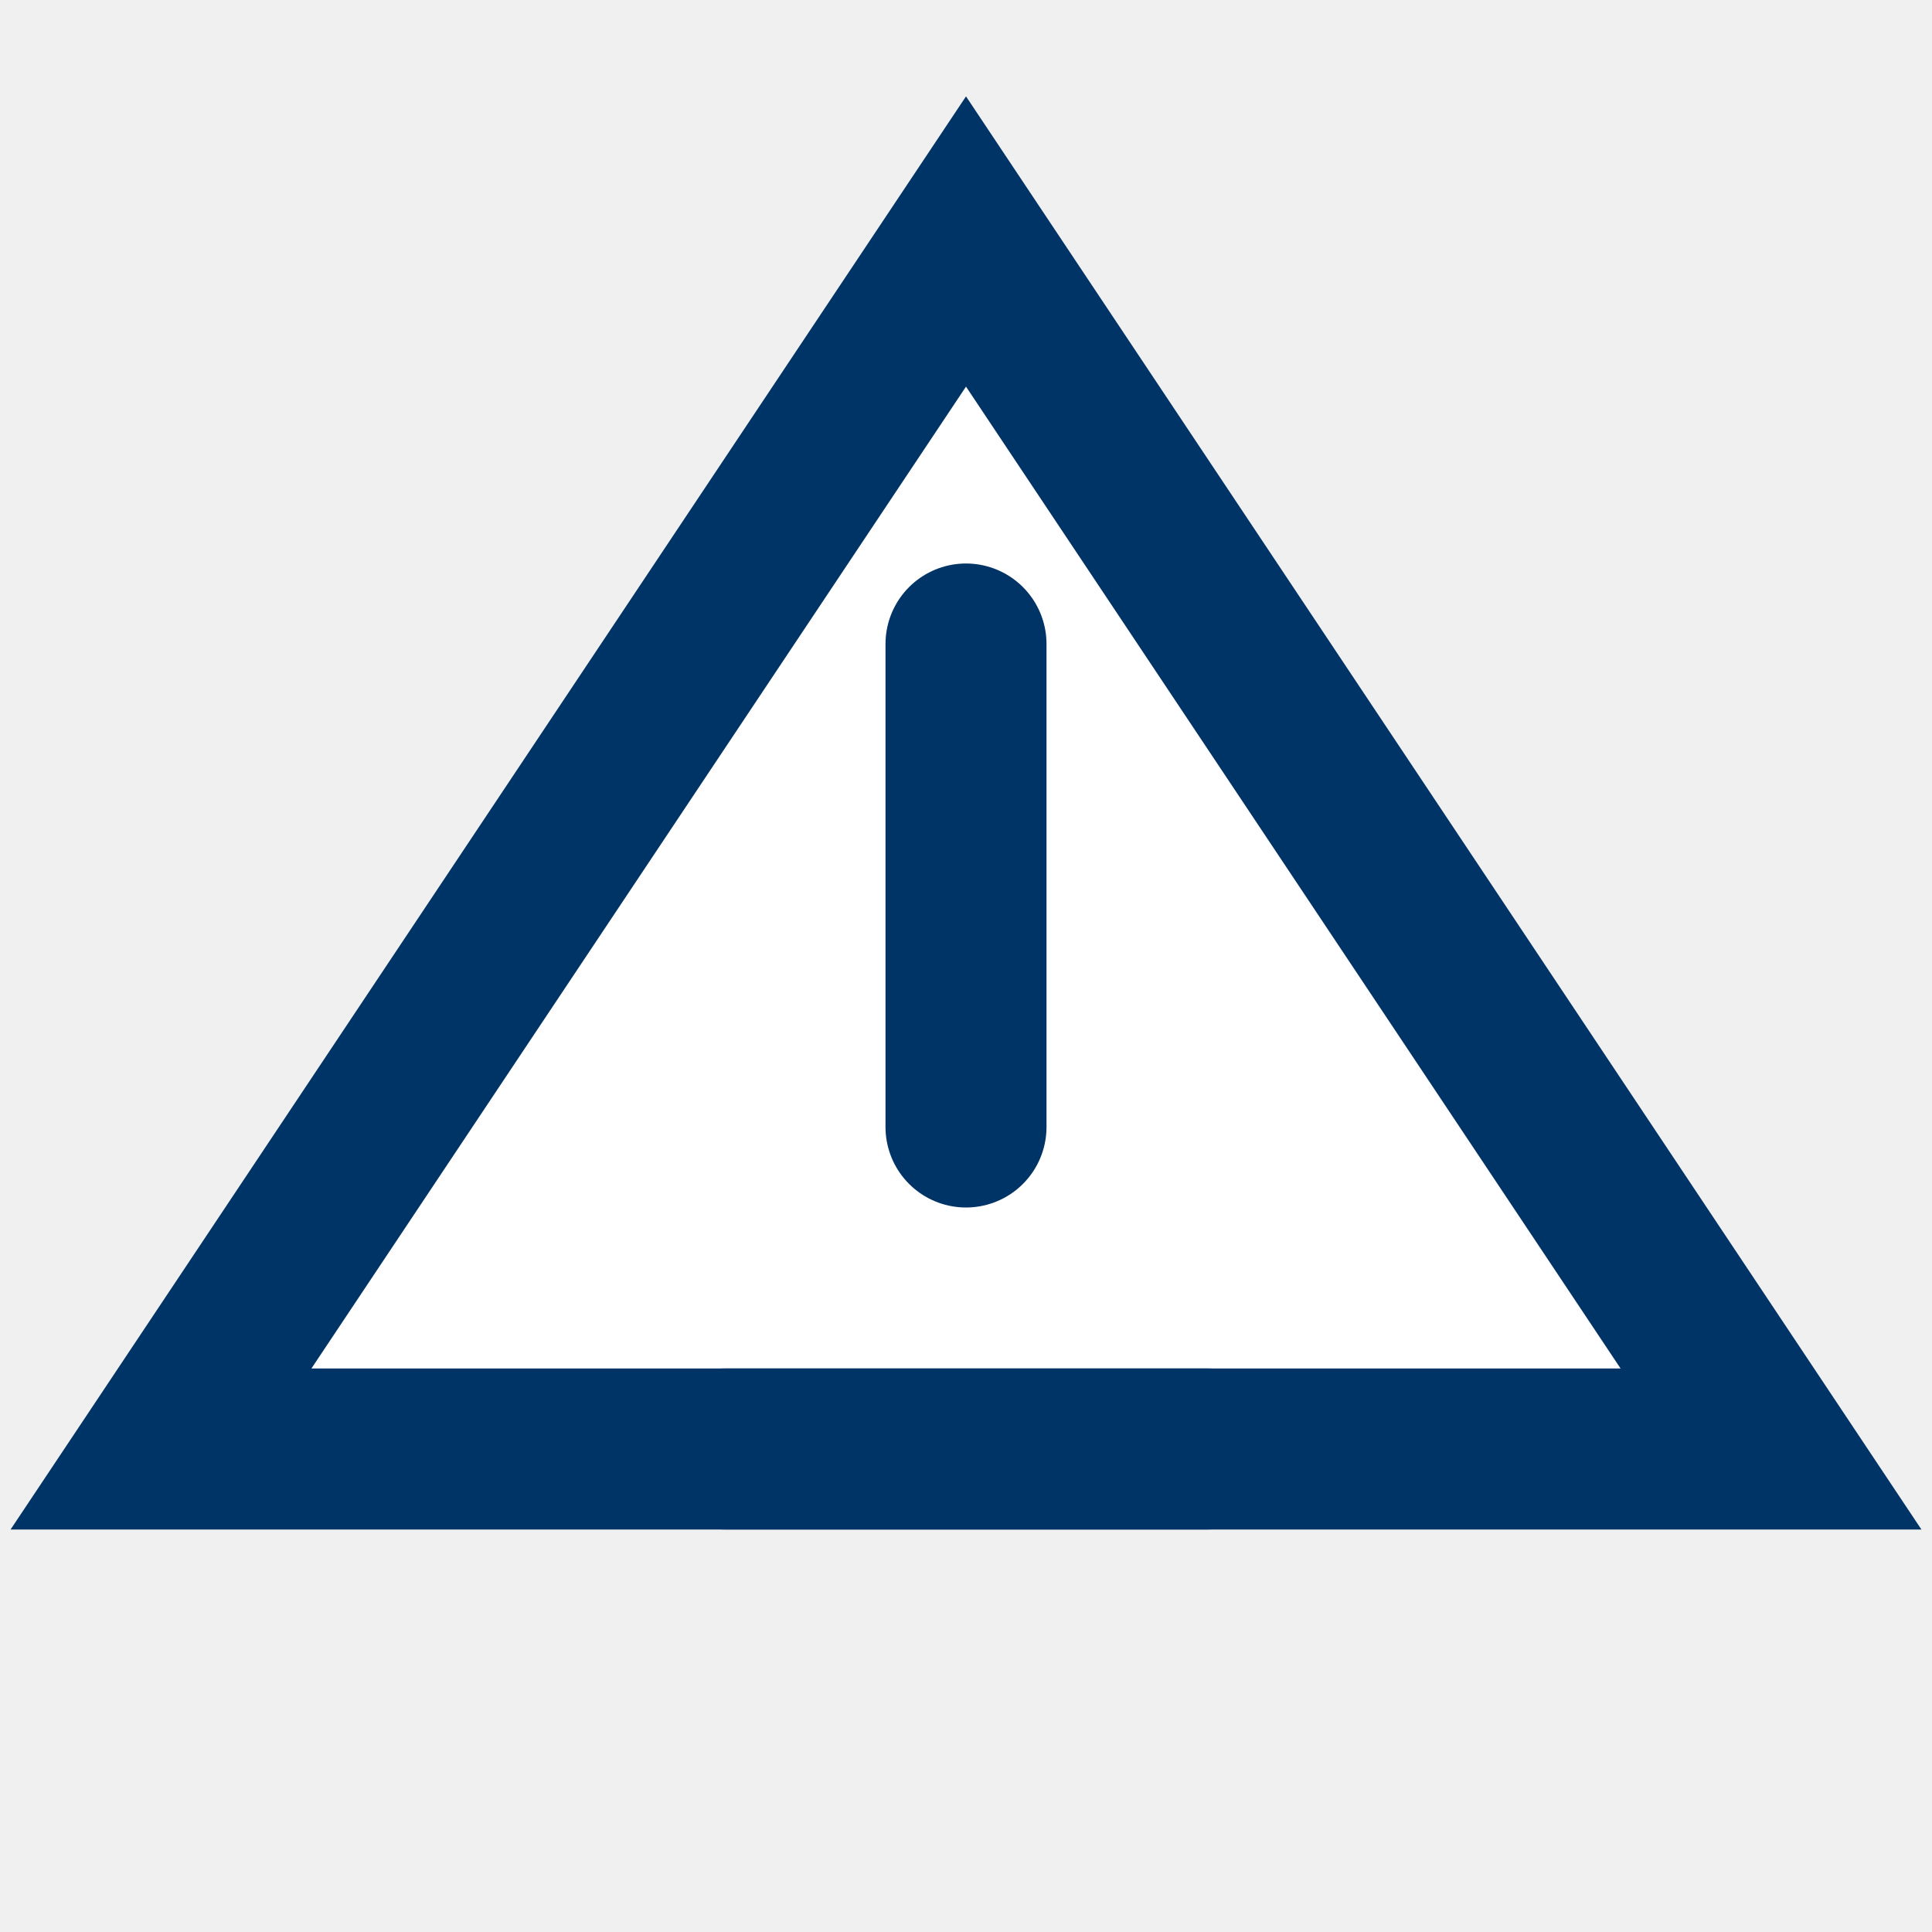
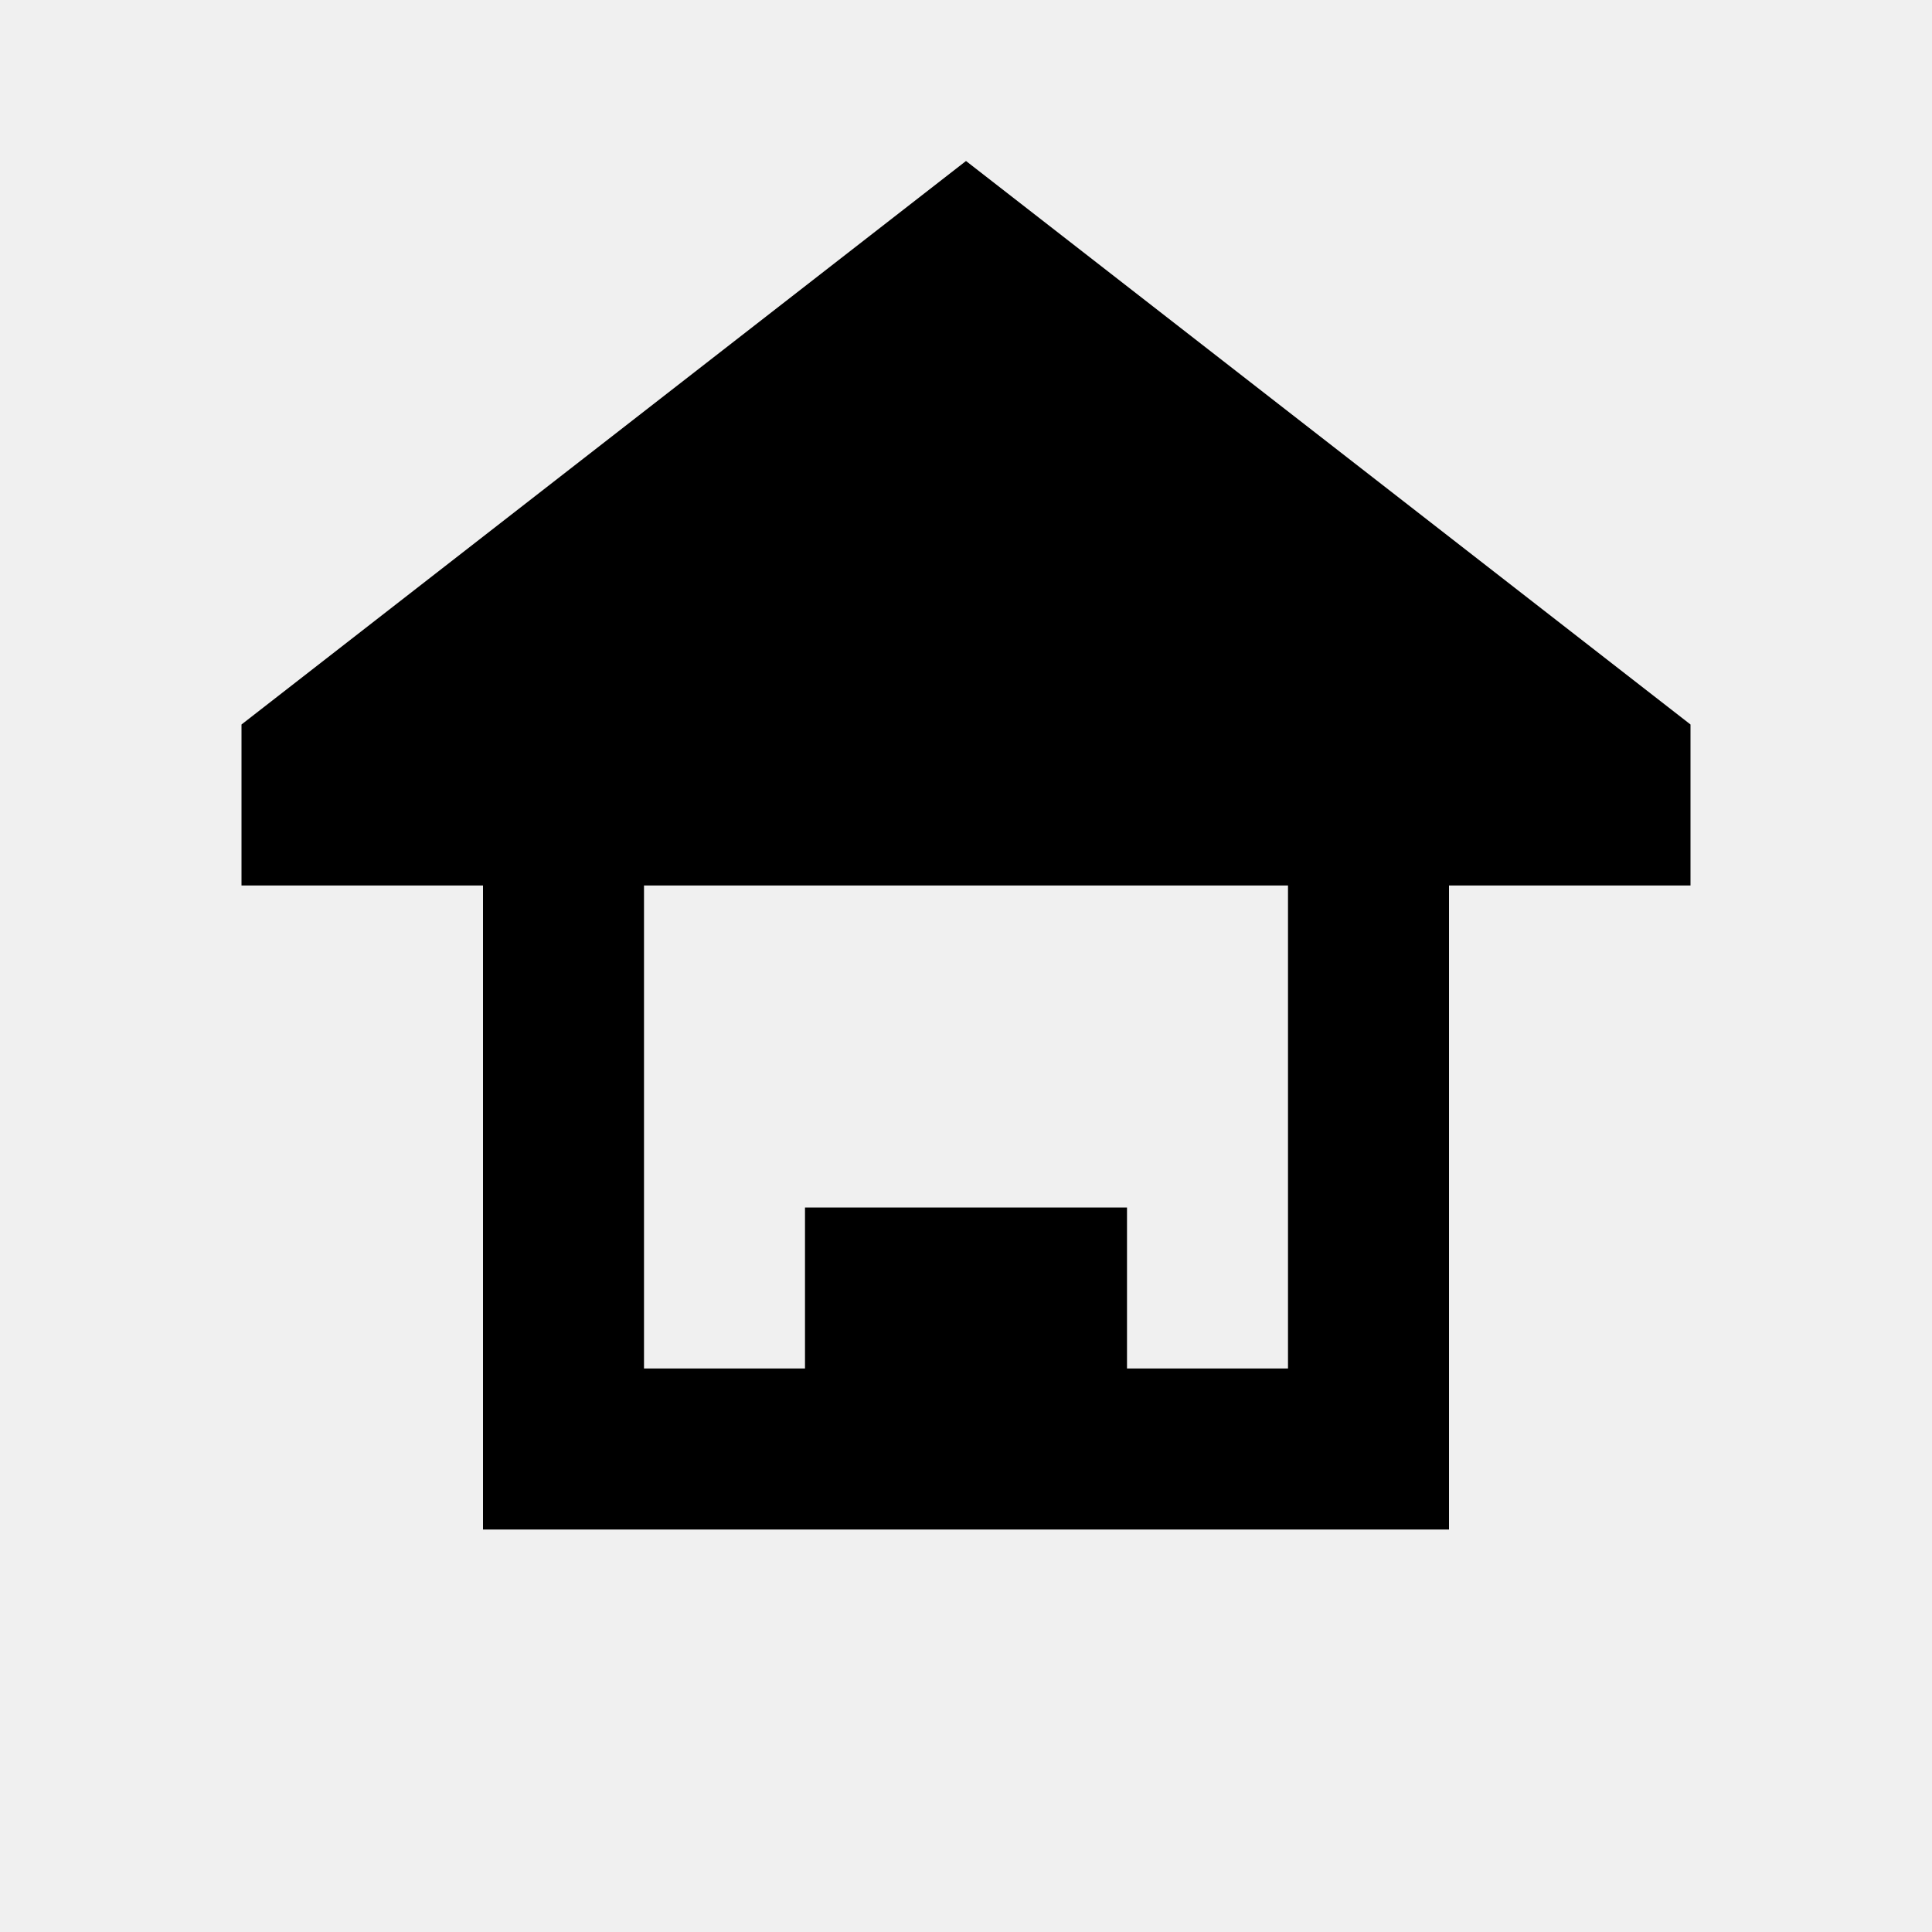
<svg xmlns="http://www.w3.org/2000/svg" width="24px" height="24px" viewBox="0 0 24 24" version="1.1">
  <g stroke="none" stroke-width="1" fill="none" fill-rule="evenodd">
-     <path d="M12,3 L22,18 L2,18 L12,3 Z" stroke="#003366" stroke-width="2" fill="#FFFFFF" />
-     <line x1="12" y1="8" x2="12" y2="14" stroke="#003366" stroke-width="2" stroke-linecap="round" />
-     <line x1="9" y1="18" x2="15" y2="18" stroke="#003366" stroke-width="2" stroke-linecap="round" />
+     <path d="M21,9 L12,2 L3,9 L3,11 L6,11 L6,19 L18,19 L18,11 L21,11 L21,9 Z M10,11 L14,11 L14,15 L10,15 L10,11 Z M10,17 L8,17 L8,11 L10,11 L10,17 Z M16,17 L14,17 L14,11 L16,11 L16,17 Z" fill="#000000" />
+     <path d="M12,3.67 L17.25,8 L6.75,8 L12,3.67 Z" fill="#000000" />
  </g>
</svg>
